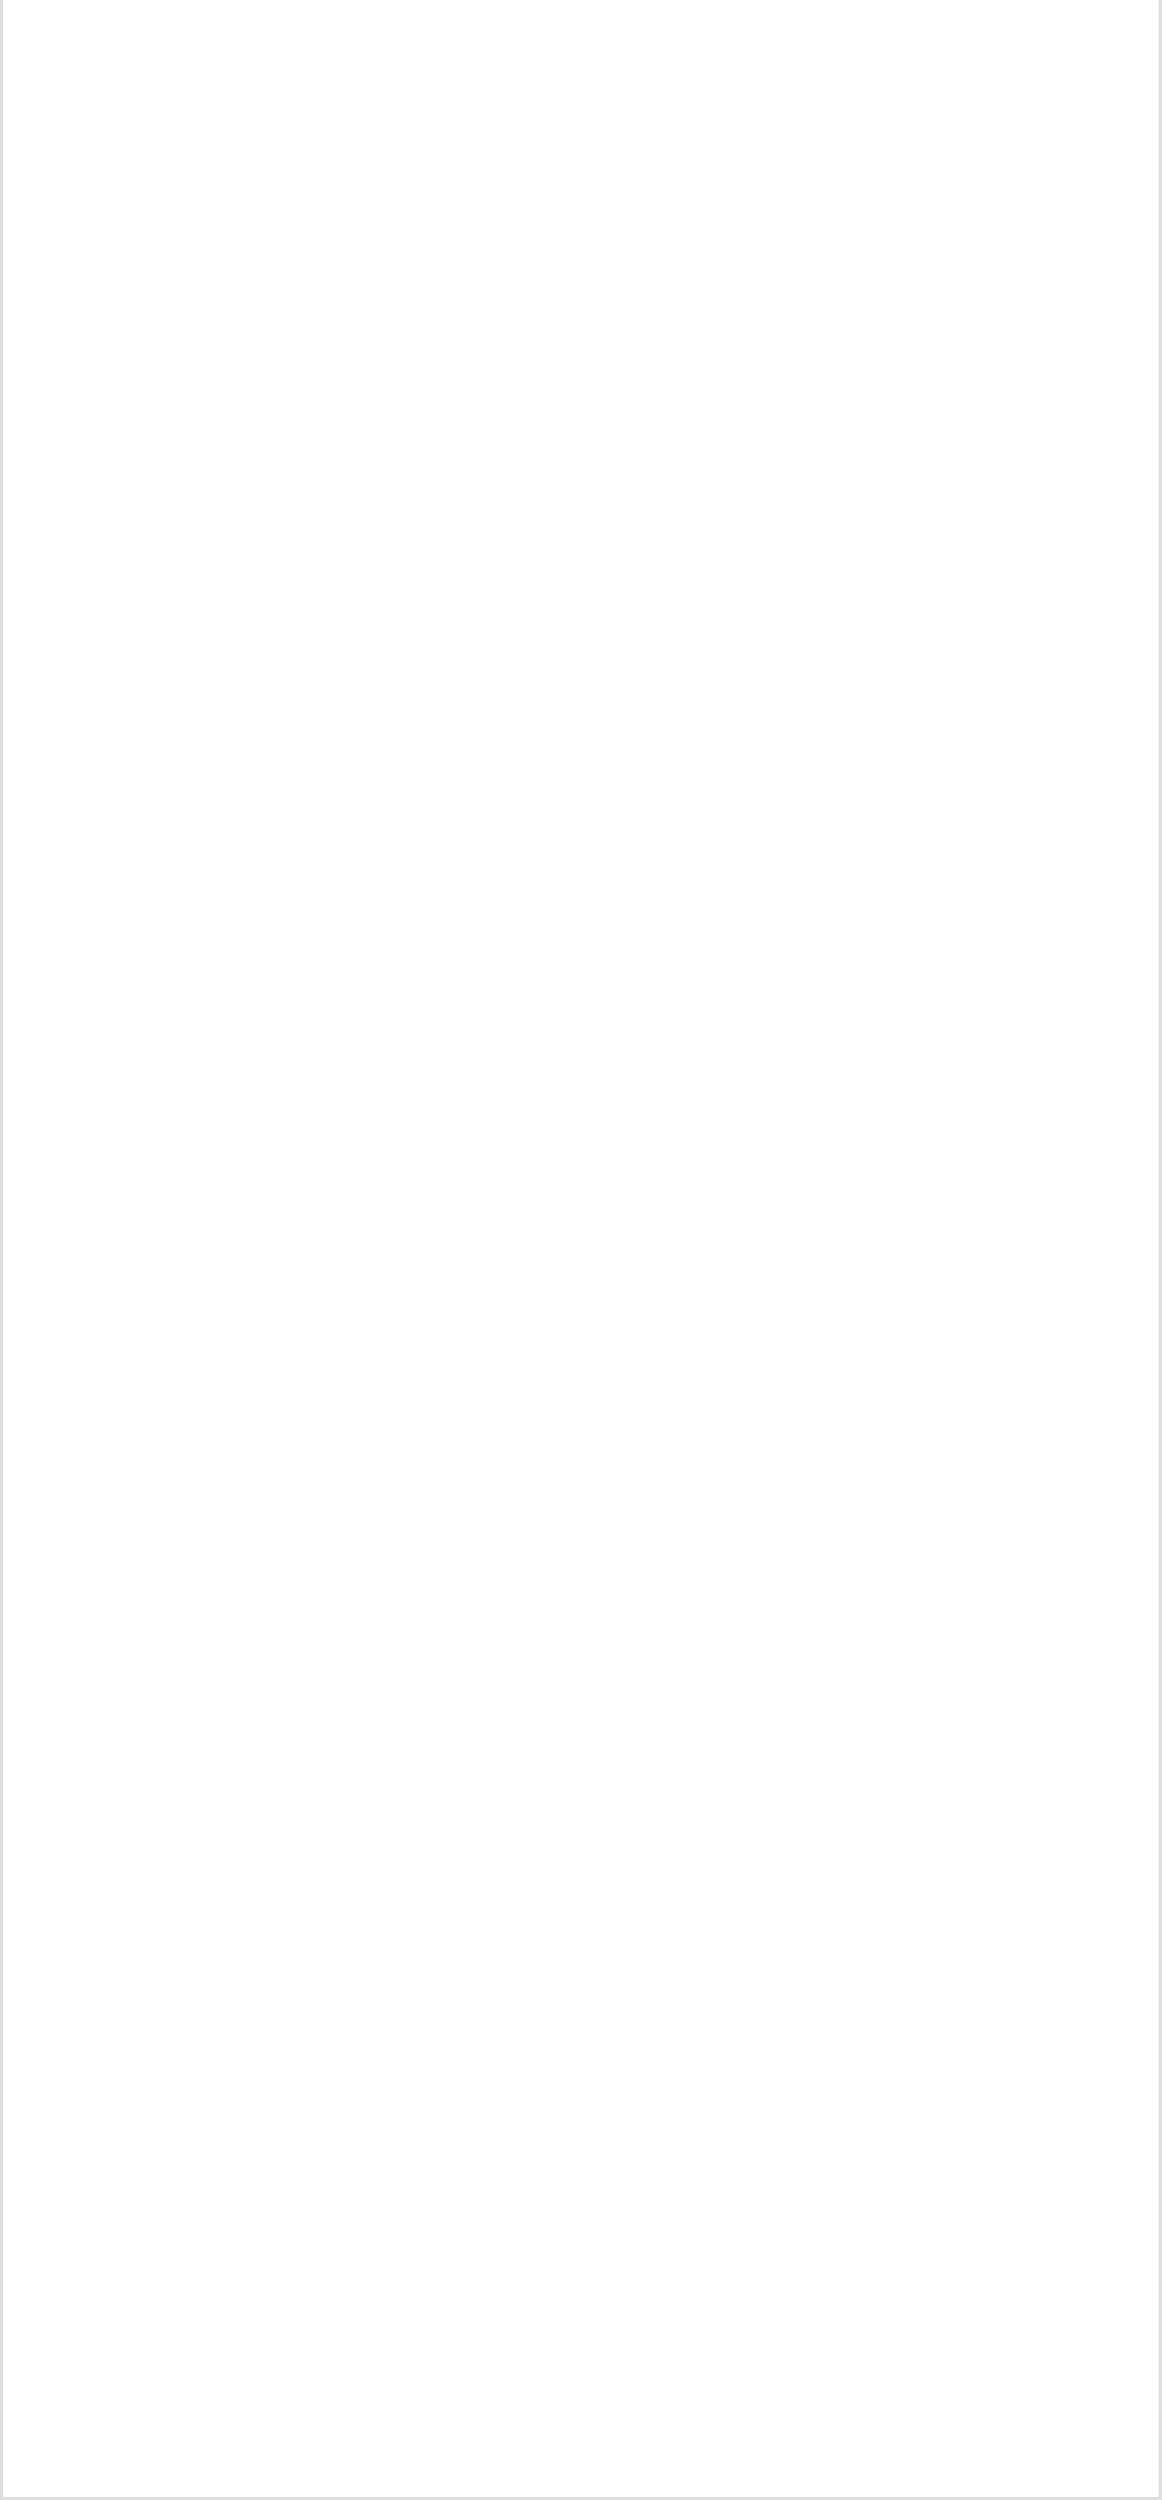
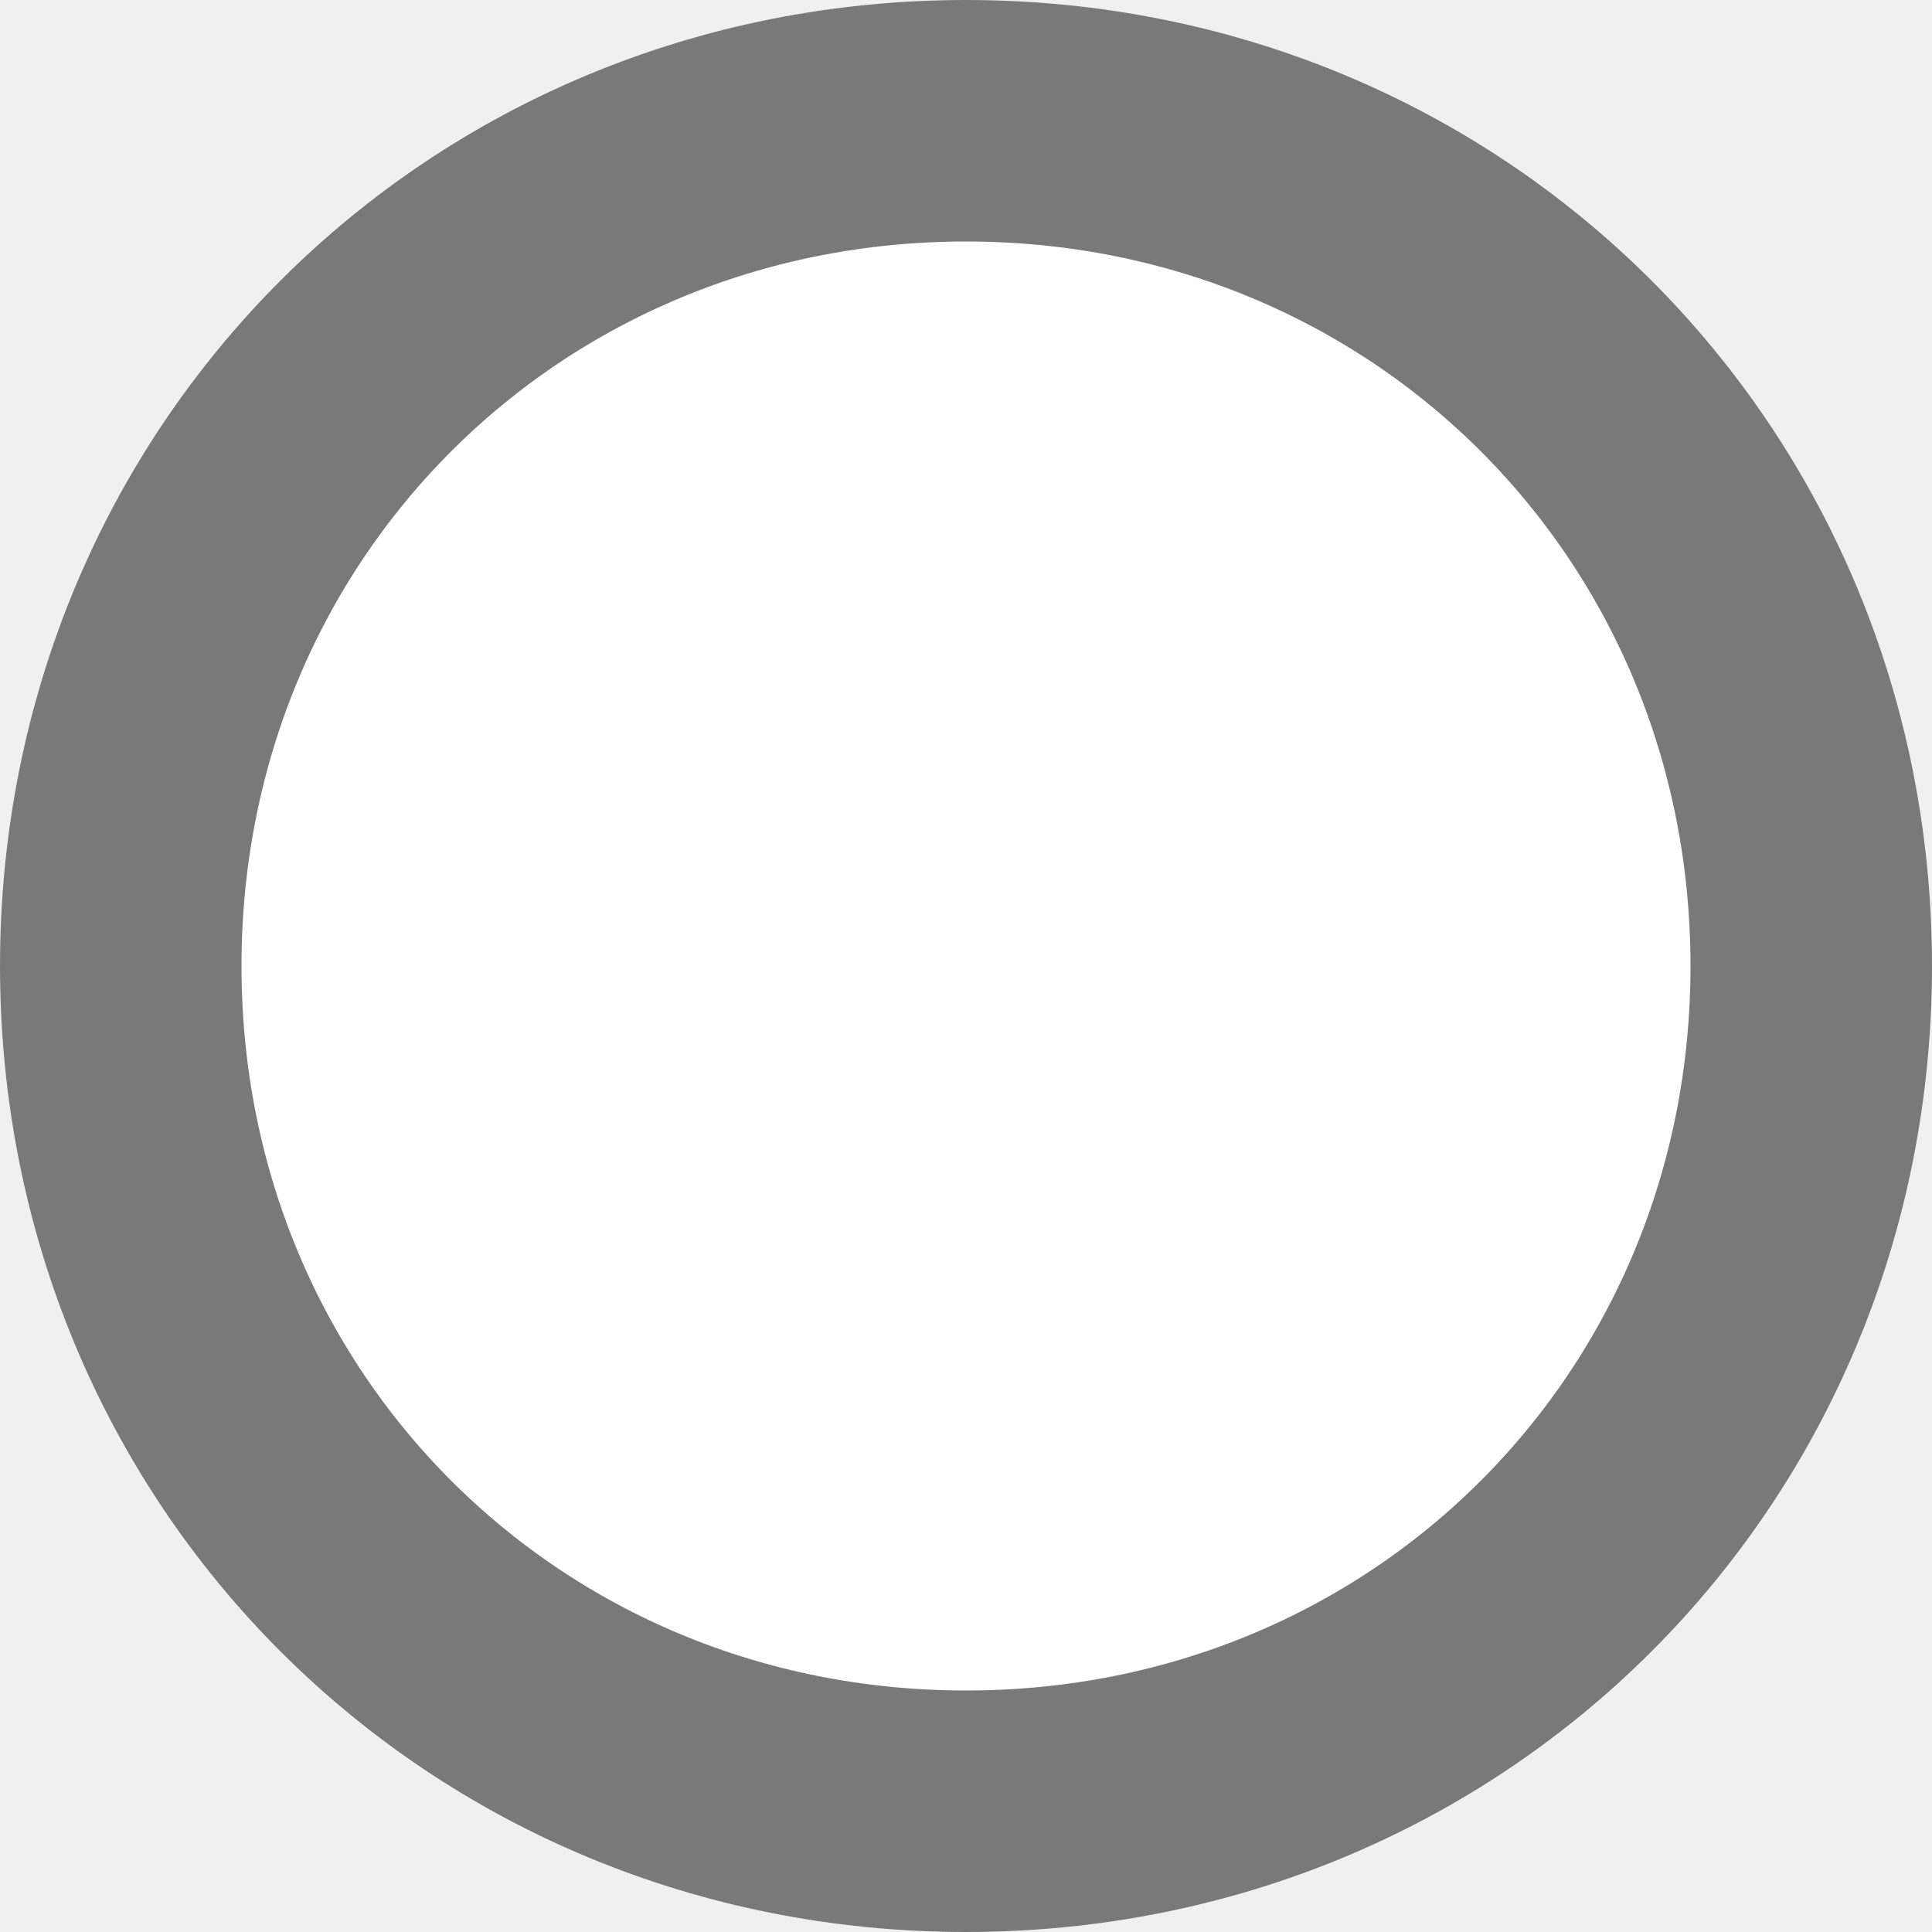
- <svg xmlns="http://www.w3.org/2000/svg" version="1.1" width="375px" height="807px">
-   <g transform="matrix(1 0 0 1 -1309 -4932 )">
-     <path d="M 1310 4932  L 1683 4932  L 1683 5738  L 1310 5738  L 1310 4932  Z " fill-rule="nonzero" fill="#ffffff" stroke="none" />
-     <path d="M 1683.5 4932  L 1683.5 5738.5  L 1309.5 5738.5  L 1309.5 4932  " stroke-width="1" stroke="#b2b2b4" fill="none" stroke-opacity="0.286" />
+ <svg xmlns="http://www.w3.org/2000/svg" version="1.1" width="8px" height="8px">
+   <g transform="matrix(1 0 0 1 -748 -2969 )">
+     <path d="M 752 2969  C 754.24 2969  756 2970.76  756 2973  C 756 2975.24  754.24 2977  752 2977  C 749.76 2977  748 2975.24  748 2973  C 748 2970.76  749.76 2969  752 2969  Z " fill-rule="nonzero" fill="#ffffff" stroke="none" />
+     <path d="M 752 2969.5  C 753.96 2969.5  755.5 2971.04  755.5 2973  C 755.5 2974.96  753.96 2976.5  752 2976.5  C 750.04 2976.5  748.5 2974.96  748.5 2973  C 748.5 2971.04  750.04 2969.5  752 2969.5  Z " stroke-width="1" stroke="#797979" fill="none" />
  </g>
</svg>
